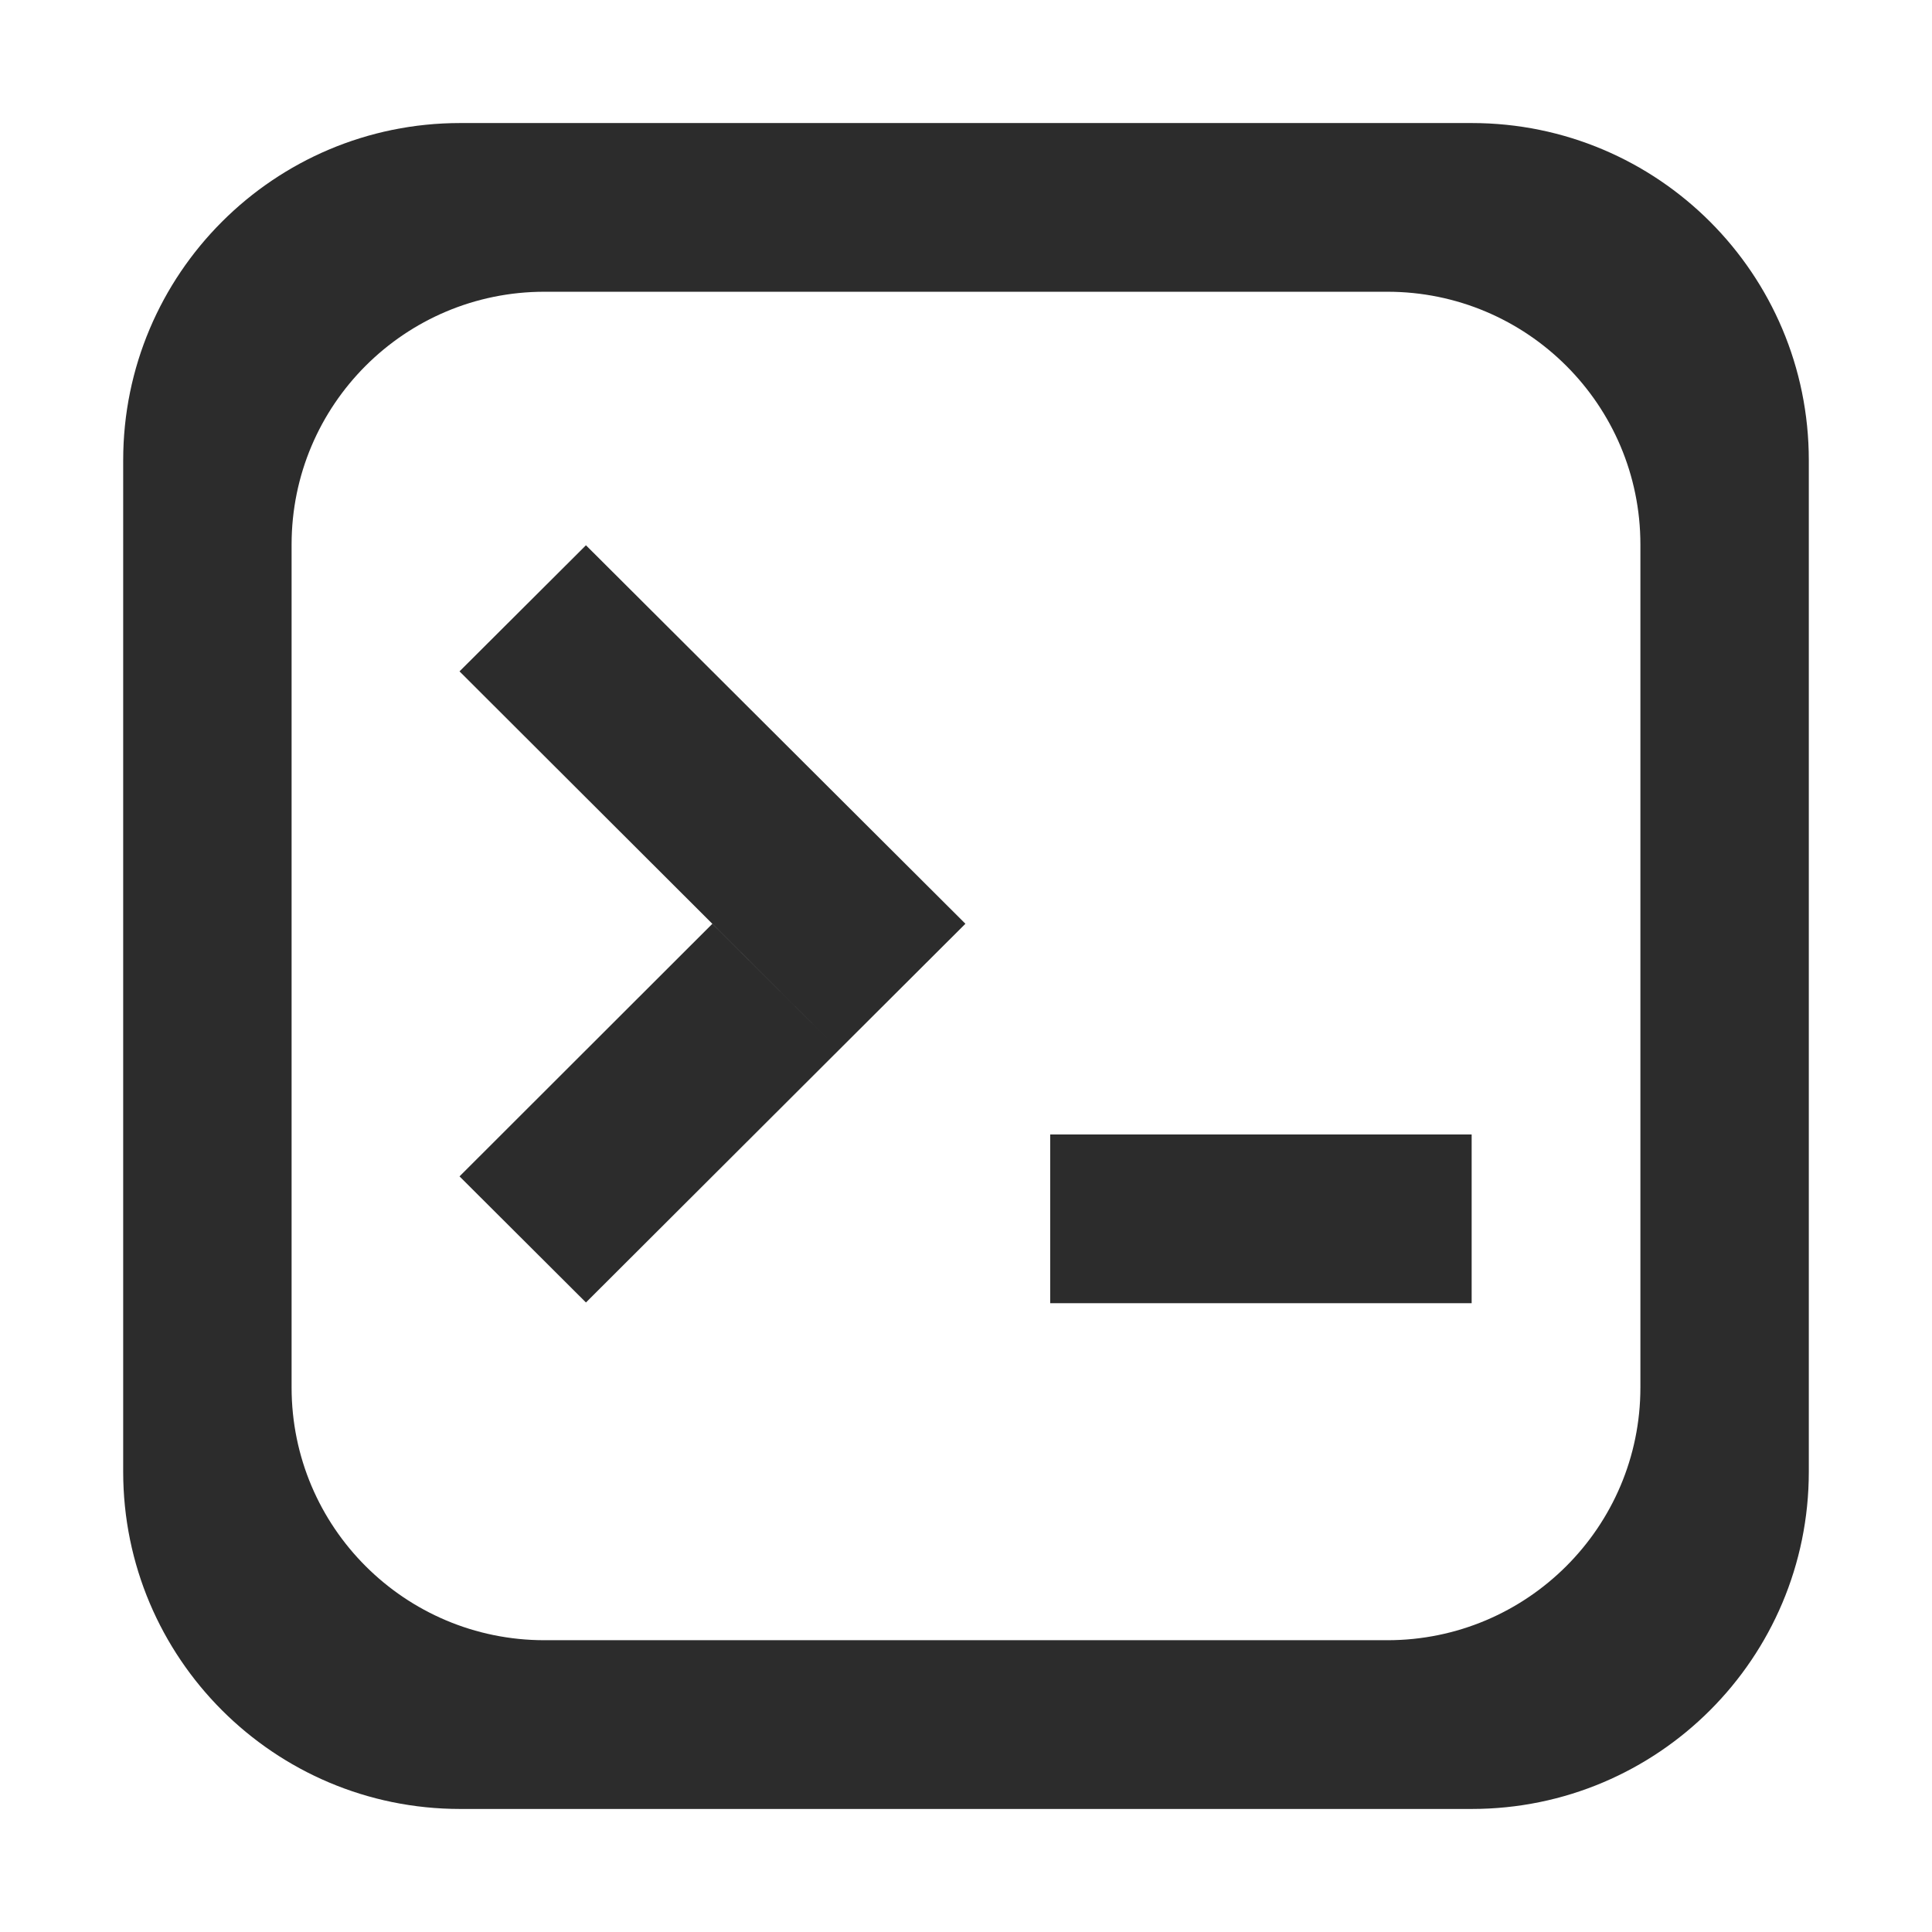
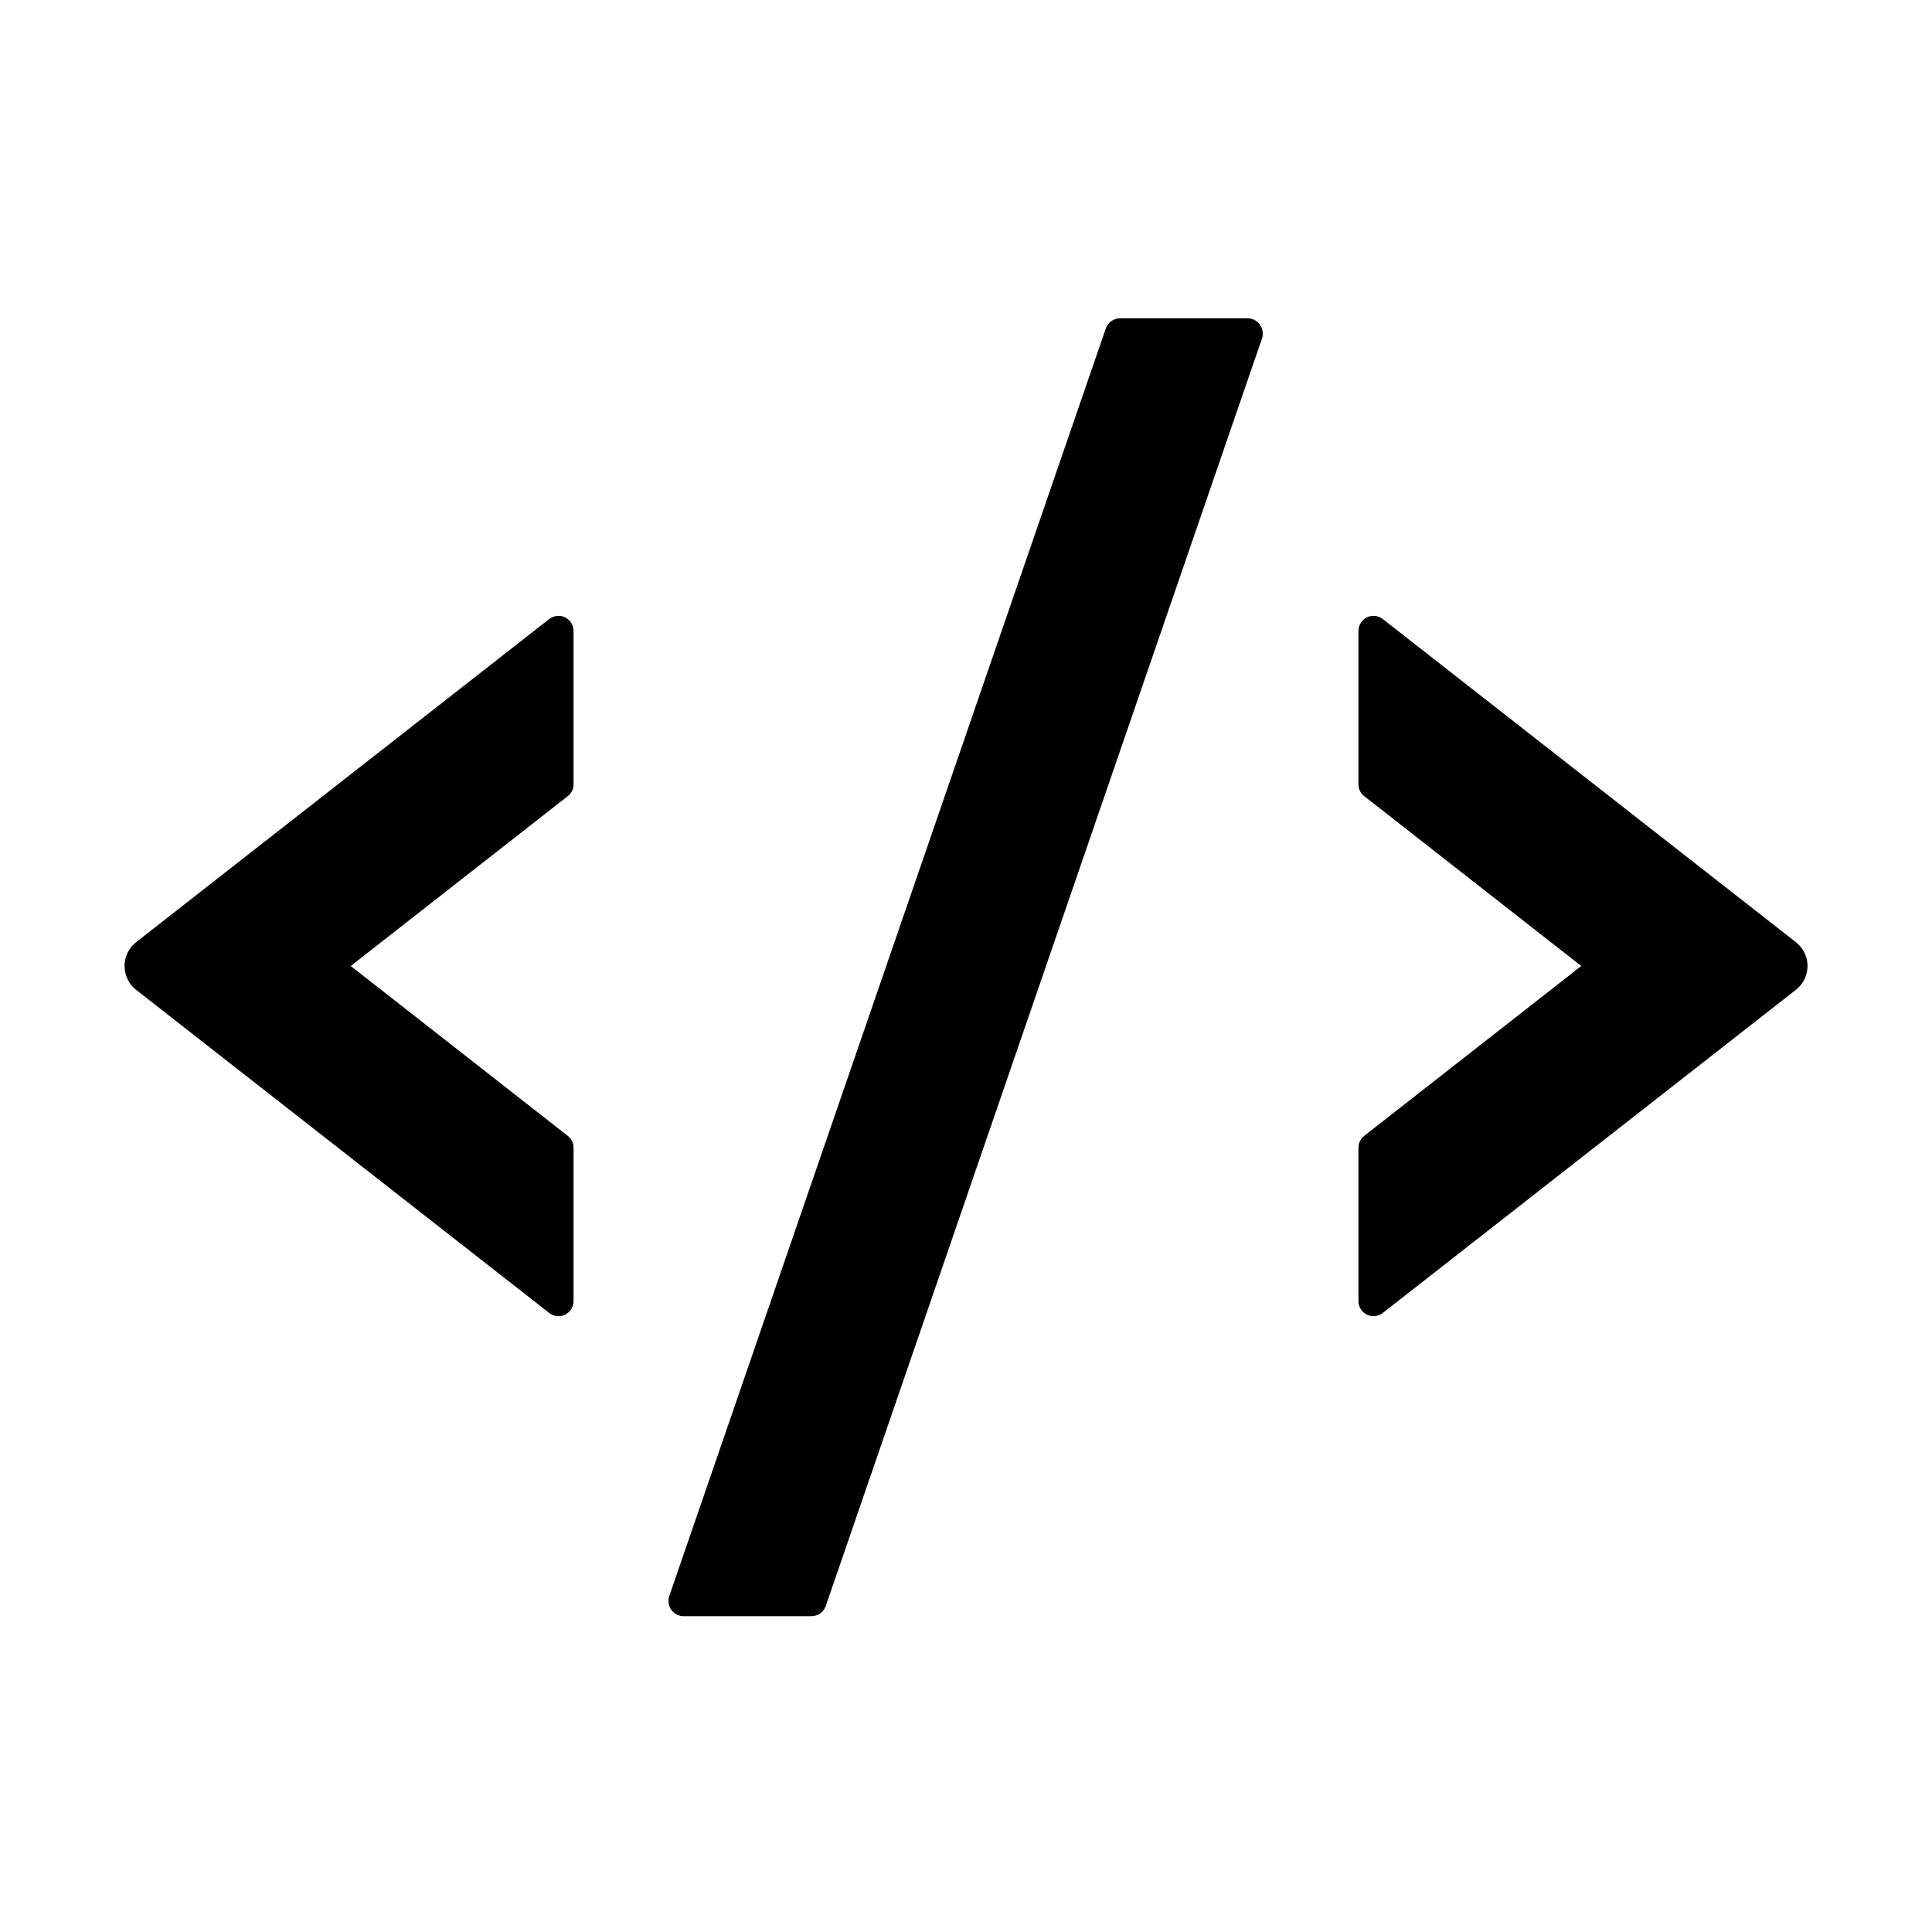
- <svg xmlns="http://www.w3.org/2000/svg" t="1704173221759" class="icon" viewBox="0 0 1024 1024" version="1.1" p-id="5417" width="200" height="200">
-   <path d="M377.559 489.63l67.035 66.925-134.025 133.787-67.014-66.838L377.559 489.63zM556.631 690.734l223.376 0 0-89.437L556.631 601.297 556.631 690.734zM958.708 243.937l0 536.105c0 98.731-79.927 178.745-178.701 178.745L243.903 958.787c-98.6 0-178.613-80.013-178.613-178.745L65.291 243.937c0-98.731 80.013-178.722 178.613-178.722l536.105 0C878.781 65.213 958.708 145.205 958.708 243.937zM869.445 288.612c0-74.016-60.119-133.981-134.113-133.981L288.579 154.631c-73.994 0-134.028 59.966-134.028 133.981l0 446.775c0 74.016 60.033 133.961 134.028 133.961l446.753 0c73.994 0 134.113-59.945 134.113-133.961L869.445 288.612zM243.554 355.842l134.005 133.787 0.021-0.021 67.012 66.947 67.1-66.947L310.568 289.006 243.554 355.842z" p-id="5418" fill="#2c2c2c" />
+ <svg xmlns="http://www.w3.org/2000/svg" t="1706585006384" class="icon" viewBox="0 0 1024 1024" version="1.1" p-id="4229" width="200" height="200">
+   <path d="M438.4 849.1l222.7-646.7c0.2-0.5 0.3-1.1 0.4-1.6L438.4 849.1z" opacity=".224" p-id="4230" />
+   <path d="M661.2 168.7h-67.5c-3.4 0-6.5 2.2-7.6 5.4L354.7 846c-0.3 0.8-0.4 1.7-0.4 2.6 0 4.4 3.6 8 8 8h67.8c3.4 0 6.5-2.2 7.6-5.4l0.7-2.1 223.1-648.3 7.4-21.4c0.3-0.8 0.4-1.7 0.4-2.6-0.1-4.5-3.6-8.1-8.1-8.1zM954.6 502.1c-0.8-1-1.7-1.9-2.7-2.7l-219-171.3c-3.5-2.7-8.5-2.1-11.2 1.4-1.1 1.4-1.7 3.1-1.7 4.9v81.3c0 2.5 1.1 4.8 3.1 6.3l115 90-115 90c-1.9 1.5-3.1 3.8-3.1 6.3v81.3c0 4.4 3.6 8 8 8 1.8 0 3.5-0.6 4.9-1.7l219-171.3c6.9-5.4 8.2-15.5 2.7-22.5zM291.1 328.1l-219 171.3c-1 0.8-1.9 1.7-2.7 2.7-5.4 7-4.2 17 2.7 22.5l219 171.3c1.4 1.1 3.1 1.7 4.9 1.7 4.4 0 8-3.6 8-8v-81.3c0-2.5-1.1-4.8-3.1-6.3l-115-90 115-90c1.9-1.5 3.1-3.8 3.1-6.3v-81.3c0-1.8-0.6-3.5-1.7-4.9-2.7-3.5-7.7-4.1-11.2-1.4z" p-id="4231" />
</svg>
